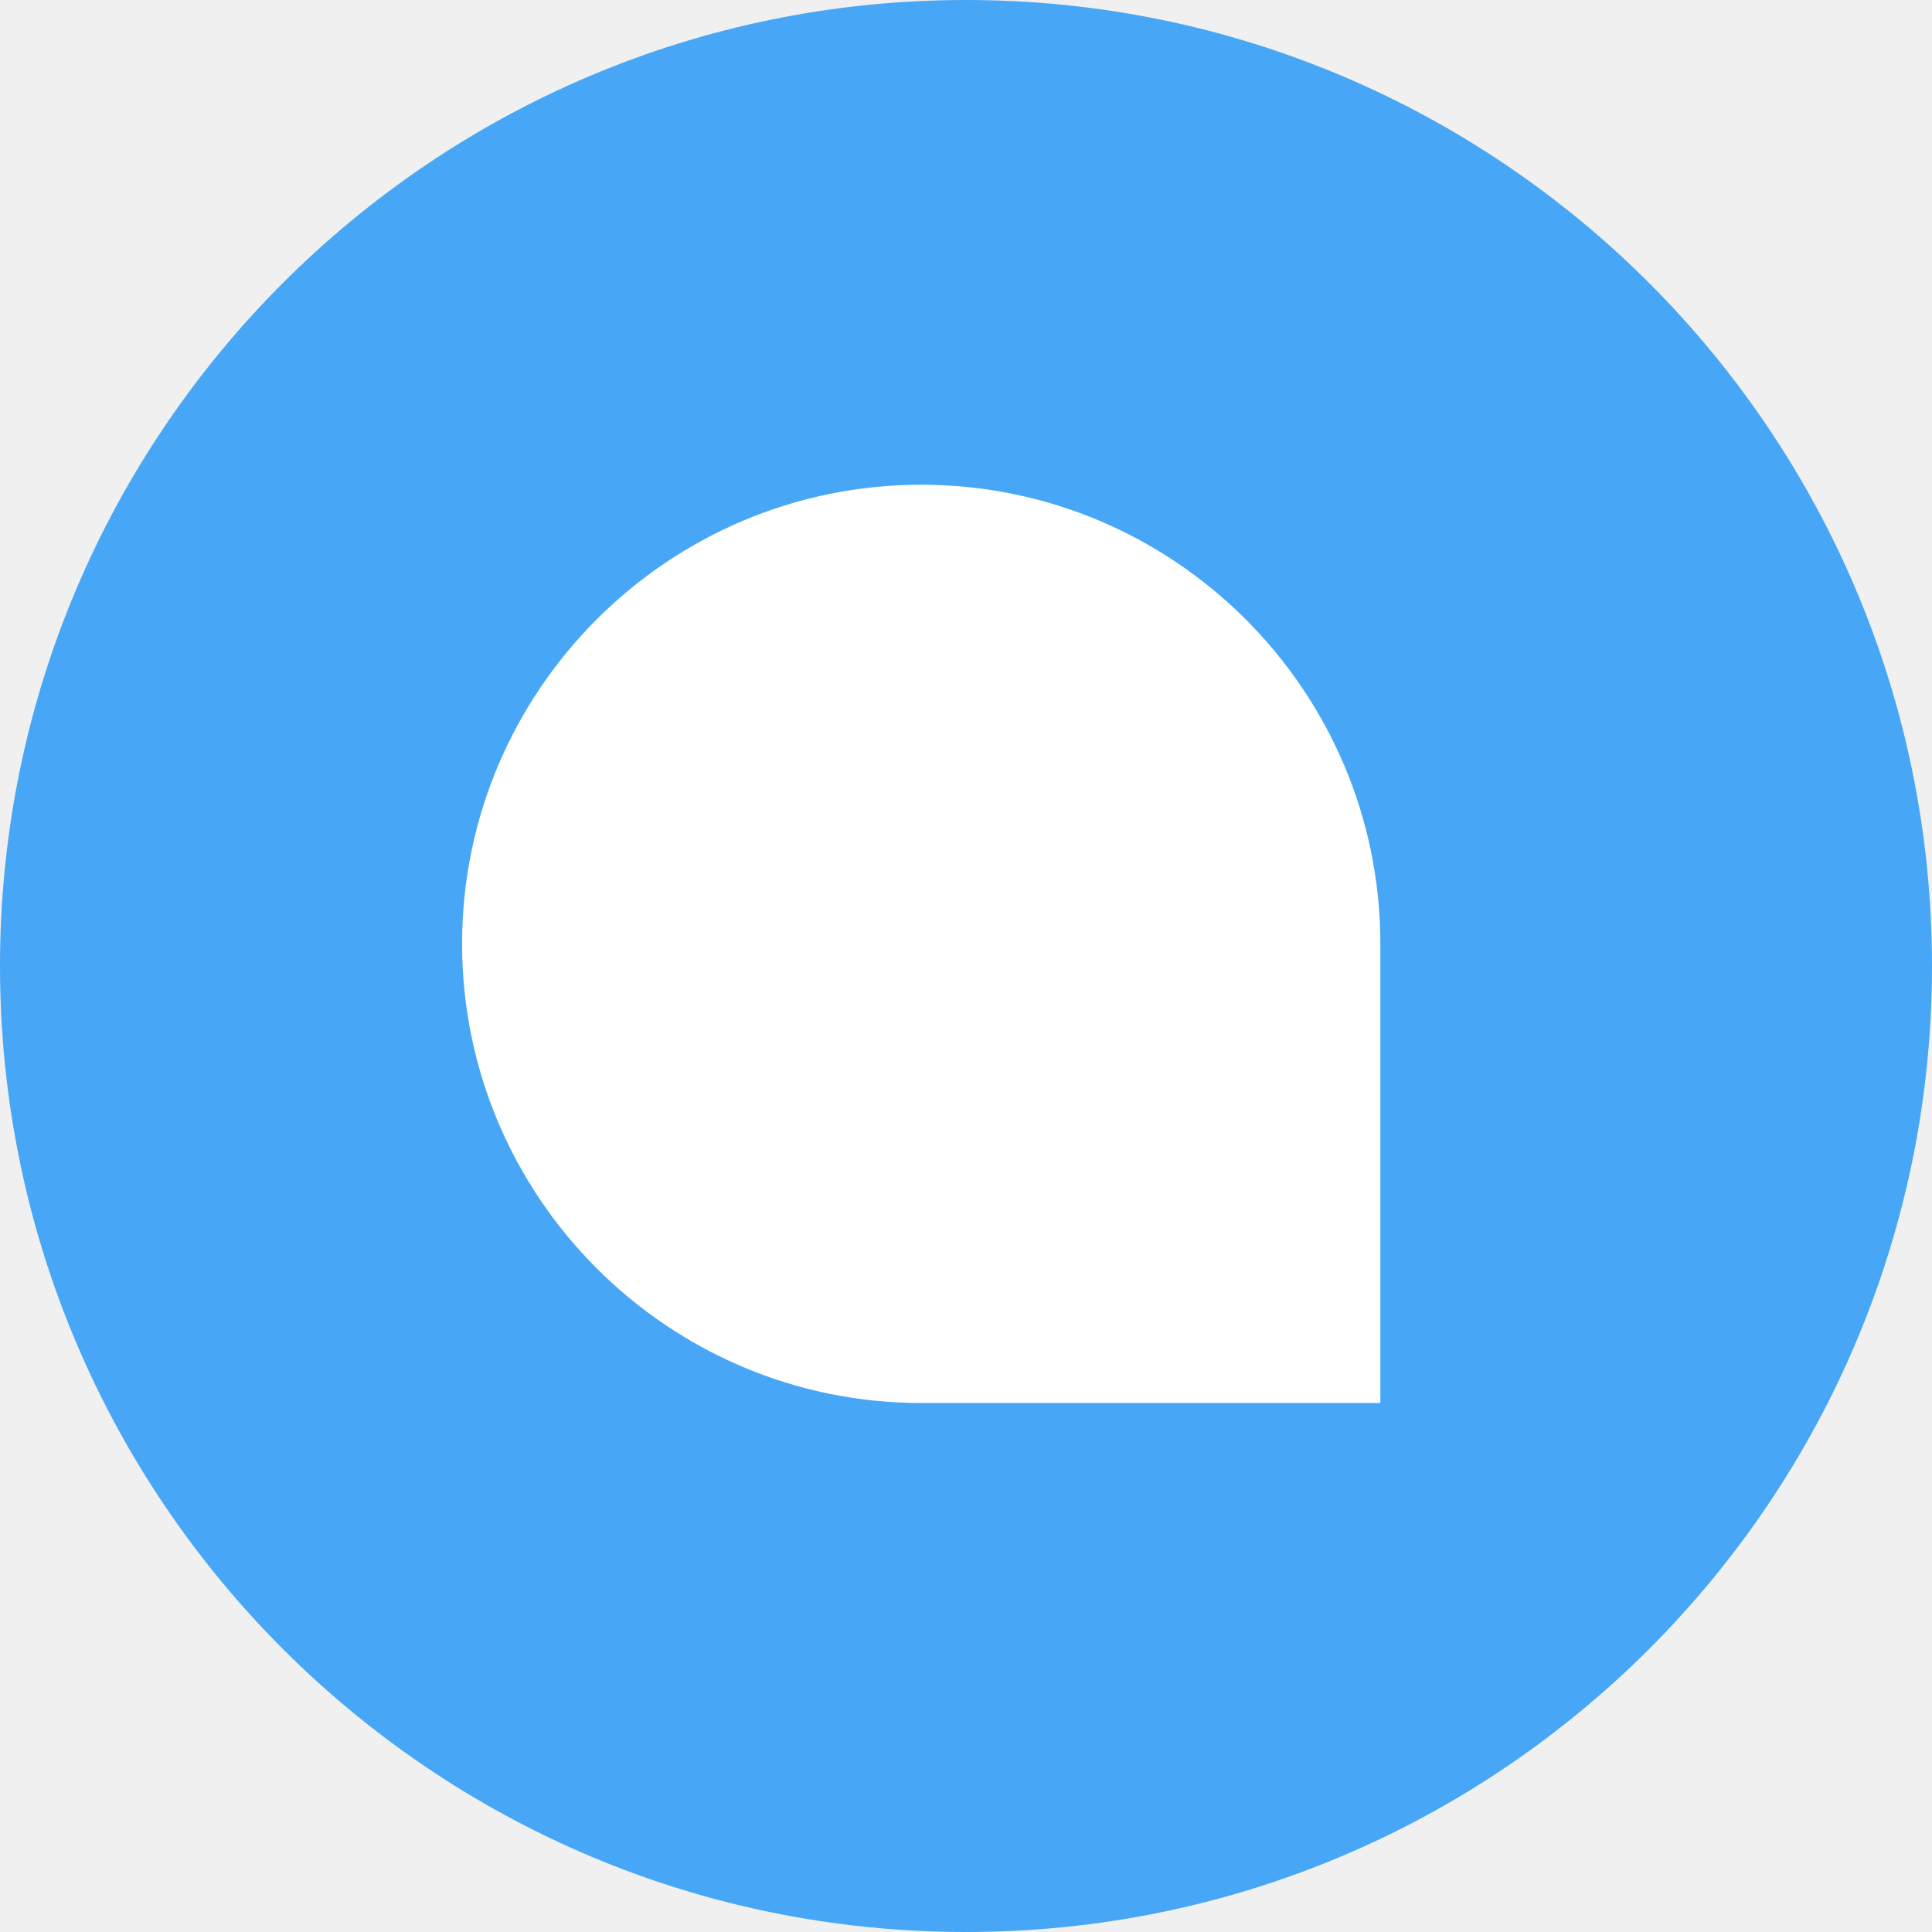
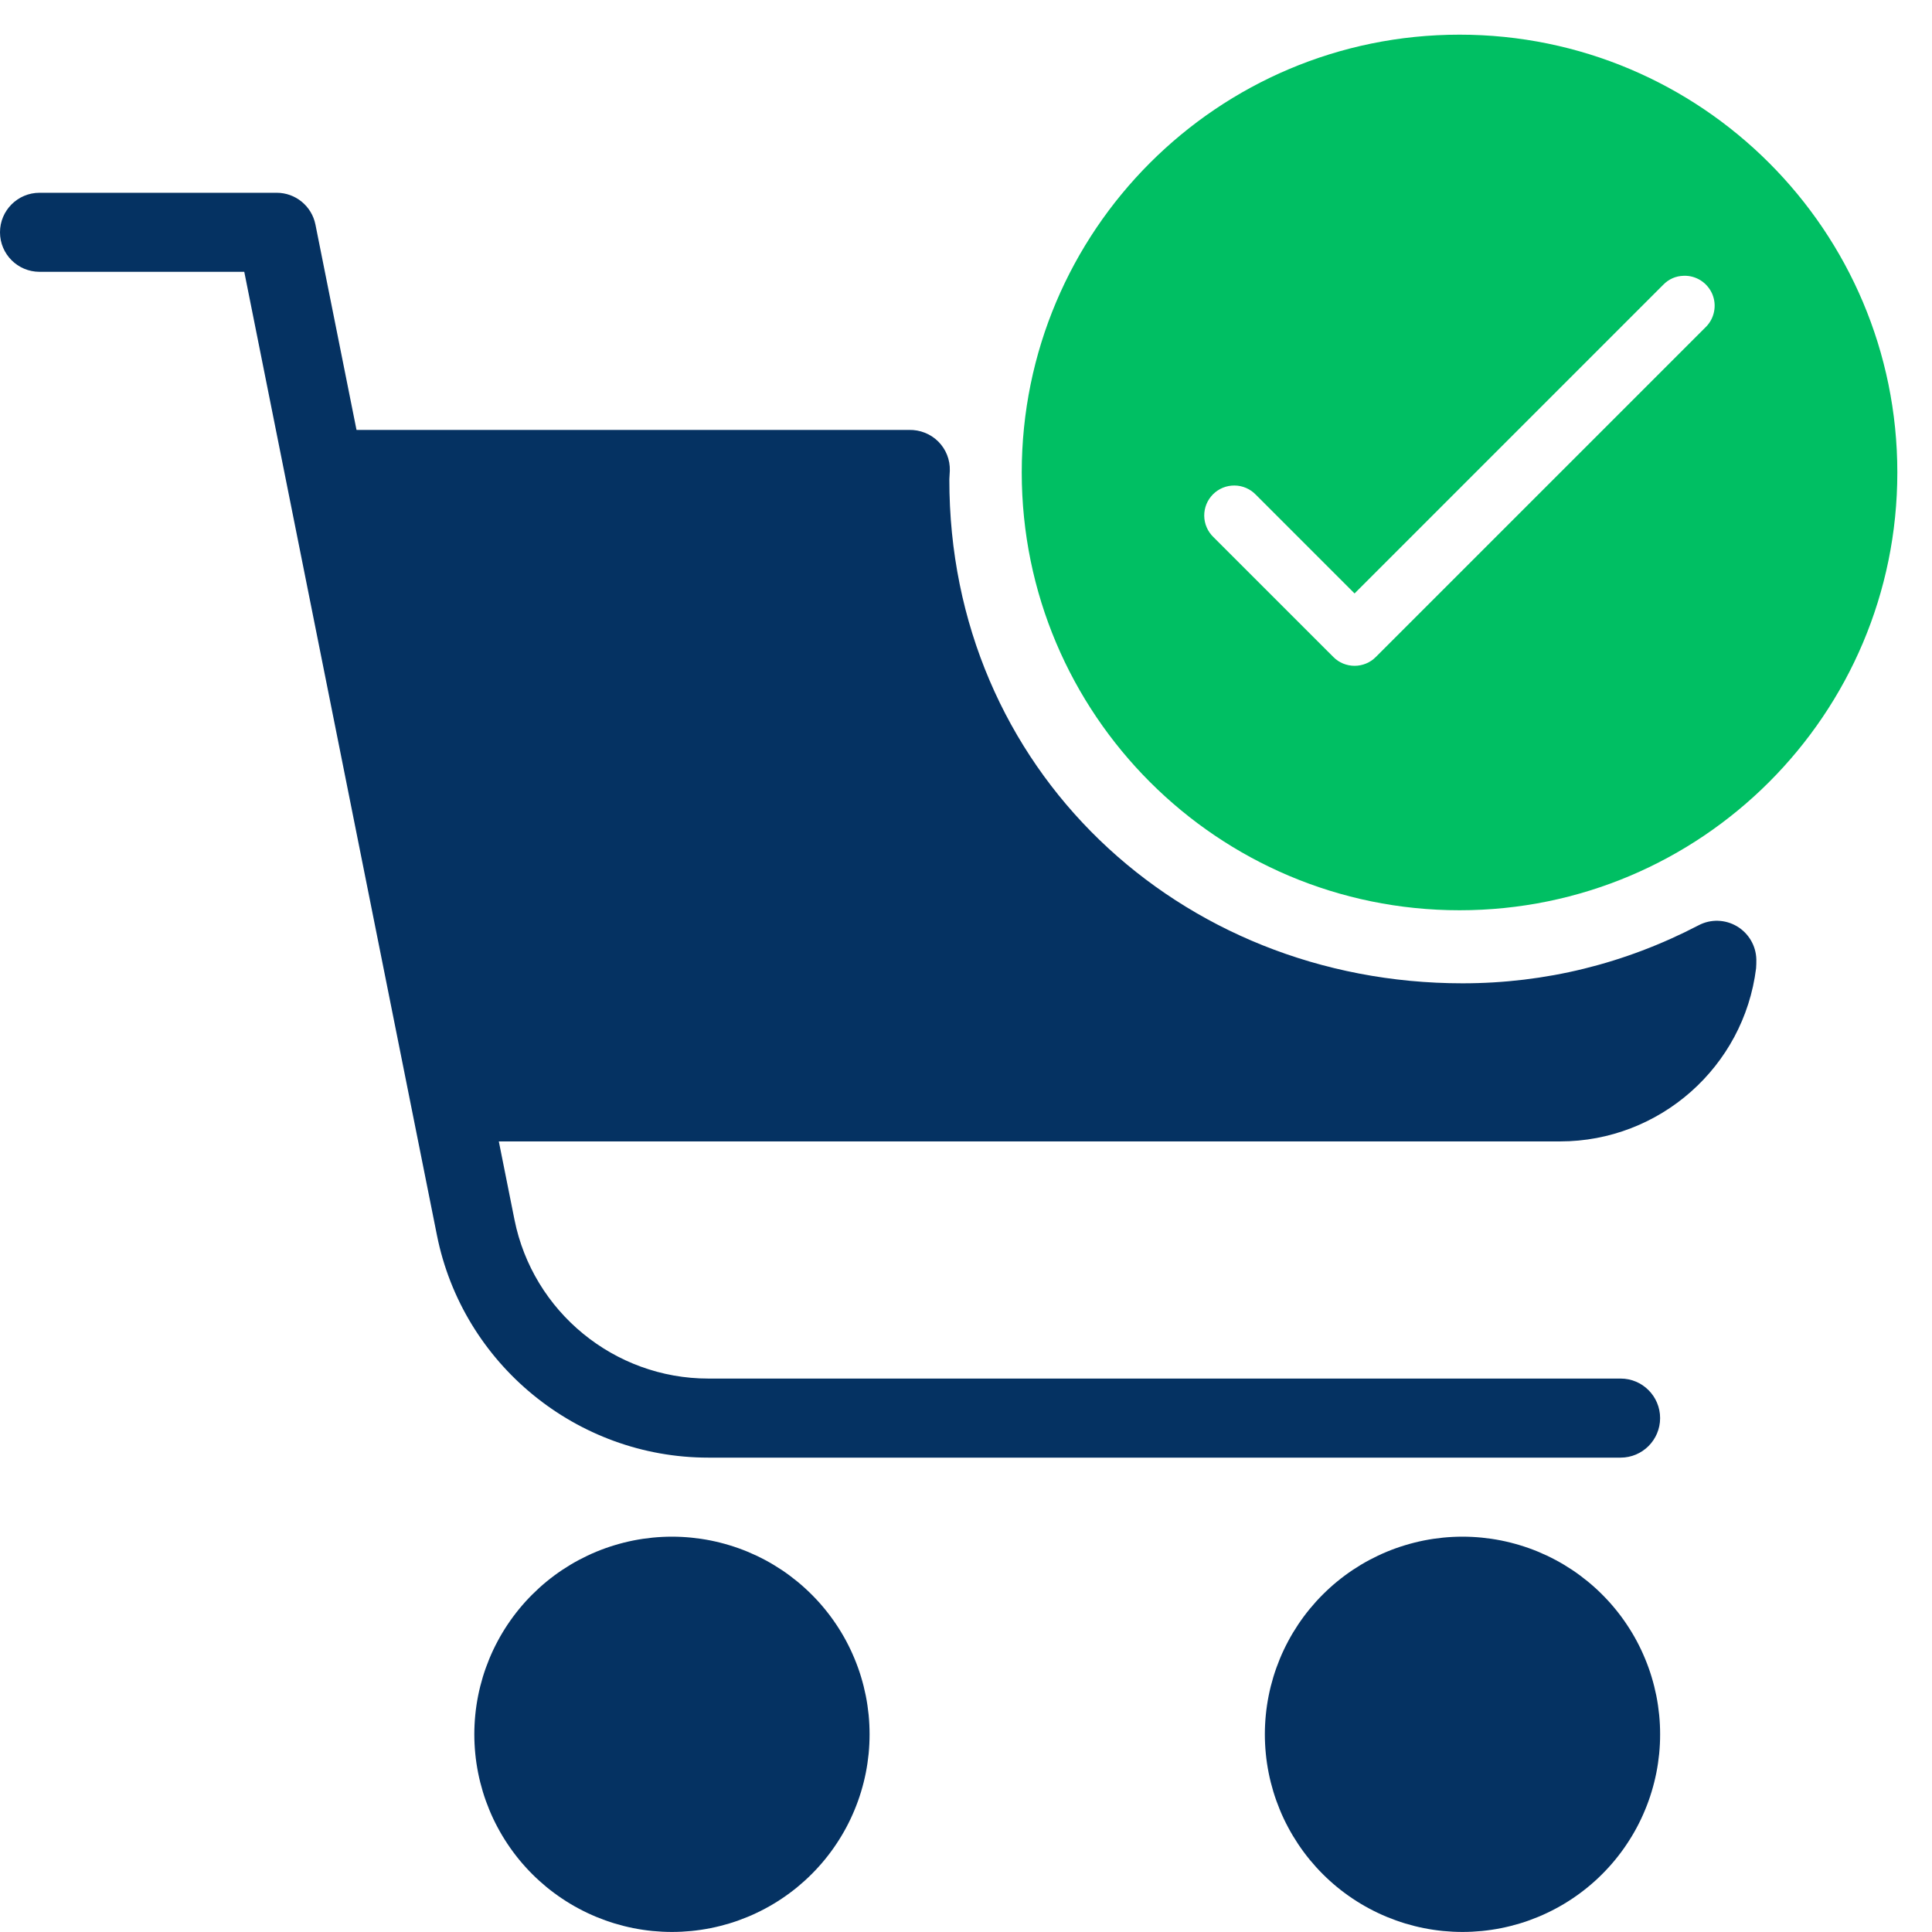
- <svg xmlns="http://www.w3.org/2000/svg" width="512px" height="512px" viewBox="0 0 512 512" version="1.1">
-   <g id="Logo" stroke="none" stroke-width="1" fill="none" fill-rule="evenodd">
-     <g id="woot-log" fill-rule="nonzero">
-       <circle id="Oval" fill="#47A7F6" cx="256" cy="256" r="256" />
-       <path d="M362.808,368.808 L244.123,368.808 C178.699,368.808 125.457,315.562 125.457,250.122 C125.457,184.703 178.699,131.457 244.124,131.457 C309.565,131.457 362.808,184.703 362.808,250.122 L362.808,368.808 Z" id="Fill-1" stroke="#FFFFFF" stroke-width="6" fill="#FFFFFF" />
+ <svg xmlns="http://www.w3.org/2000/svg" width="400" zoomAndPan="magnify" viewBox="0 0 300 300" height="400" preserveAspectRatio="xMidYMid meet" version="1.0">
+   <defs>
+     <clipPath id="539ab1e6db">
+       <path d="M 159 5.383 L 294.75 5.383 L 294.75 141 L 159 141 Z M 159 5.383 " clip-rule="nonzero" />
+     </clipPath>
+     <clipPath id="dfef1bce33">
+       <path d="M 153.273 0 L 300 0 L 300 146.727 L 153.273 146.727 Z M 153.273 0 " clip-rule="nonzero" />
+     </clipPath>
+     <clipPath id="2b450d315d">
+       <path d="M 226.637 0 C 186.117 0 153.273 32.848 153.273 73.363 C 153.273 113.883 186.117 146.727 226.637 146.727 C 267.152 146.727 300 113.883 300 73.363 C 300 32.848 267.152 0 226.637 0 Z M 226.637 0 " clip-rule="nonzero" />
+     </clipPath>
+     <clipPath id="35e389dfe8">
+       <path d="M 0.273 0 L 147 0 L 147 146.727 L 0.273 146.727 Z M 0.273 0 " clip-rule="nonzero" />
+     </clipPath>
+     <clipPath id="0c27605423">
+       <path d="M 73.637 0 C 33.117 0 0.273 32.848 0.273 73.363 C 0.273 113.883 33.117 146.727 73.637 146.727 C 114.152 146.727 147 113.883 147 73.363 C 147 32.848 114.152 0 73.637 0 Z M 73.637 0 " clip-rule="nonzero" />
+     </clipPath>
+     <clipPath id="277314f73c">
+       <rect x="0" width="147" y="0" height="147" />
+     </clipPath>
+     <clipPath id="6753217630">
+       <path d="M 158.656 5.383 L 294.617 5.383 L 294.617 141.344 L 158.656 141.344 Z M 158.656 5.383 " clip-rule="nonzero" />
+     </clipPath>
+     <clipPath id="d01ac51e4f">
+       <path d="M 226.637 5.383 C 189.09 5.383 158.656 35.82 158.656 73.363 C 158.656 110.91 189.09 141.344 226.637 141.344 C 264.18 141.344 294.617 110.91 294.617 73.363 C 294.617 35.82 264.18 5.383 226.637 5.383 Z M 226.637 5.383 " clip-rule="nonzero" />
+     </clipPath>
+     <clipPath id="0a187d812b">
+       <path d="M 0.656 0.383 L 136.617 0.383 L 136.617 136.344 L 0.656 136.344 Z M 0.656 0.383 " clip-rule="nonzero" />
+     </clipPath>
+     <clipPath id="093b5c0838">
+       <path d="M 68.637 0.383 C 31.09 0.383 0.656 30.82 0.656 68.363 C 0.656 105.91 31.09 136.344 68.637 136.344 C 106.18 136.344 136.617 105.91 136.617 68.363 C 136.617 30.82 106.18 0.383 68.637 0.383 Z M 68.637 0.383 " clip-rule="nonzero" />
+     </clipPath>
+     <clipPath id="8641d8651a">
+       <rect x="0" width="137" y="0" height="137" />
+     </clipPath>
+     <clipPath id="a31a275e99">
+       <path d="M 186.594 42.781 L 266.844 42.781 L 266.844 104 L 186.594 104 Z M 186.594 42.781 " clip-rule="nonzero" />
+     </clipPath>
+   </defs>
+   <rect x="-30" width="360" fill="#ffffff" y="-30" height="360" fill-opacity="1" />
+   <path fill="#053262" d="M 257.781 269.305 C 257.785 270.309 257.734 271.312 257.637 272.312 C 257.535 273.312 257.391 274.305 257.195 275.289 C 256.996 276.277 256.754 277.25 256.461 278.211 C 256.172 279.176 255.832 280.117 255.445 281.047 C 255.062 281.977 254.633 282.883 254.16 283.77 C 253.688 284.656 253.168 285.516 252.609 286.352 C 252.055 287.188 251.453 287.996 250.816 288.773 C 250.18 289.551 249.504 290.293 248.793 291.004 C 248.086 291.715 247.34 292.387 246.562 293.027 C 245.785 293.664 244.98 294.262 244.145 294.82 C 243.309 295.379 242.449 295.895 241.562 296.367 C 240.676 296.844 239.766 297.27 238.84 297.656 C 237.91 298.039 236.965 298.379 236.004 298.672 C 235.043 298.961 234.066 299.207 233.082 299.402 C 232.098 299.598 231.102 299.746 230.102 299.844 C 229.102 299.941 228.102 299.992 227.094 299.992 C 226.09 299.992 225.086 299.941 224.086 299.844 C 223.086 299.746 222.094 299.598 221.109 299.402 C 220.121 299.207 219.148 298.961 218.188 298.672 C 217.223 298.379 216.281 298.039 215.352 297.656 C 214.422 297.27 213.516 296.844 212.629 296.367 C 211.742 295.895 210.879 295.379 210.047 294.82 C 209.211 294.262 208.402 293.664 207.625 293.027 C 206.848 292.387 206.105 291.715 205.395 291.004 C 204.684 290.293 204.012 289.551 203.371 288.773 C 202.734 287.996 202.137 287.188 201.578 286.352 C 201.02 285.516 200.504 284.656 200.031 283.77 C 199.555 282.883 199.125 281.977 198.742 281.047 C 198.359 280.117 198.02 279.176 197.727 278.211 C 197.438 277.25 197.191 276.277 196.996 275.289 C 196.801 274.305 196.652 273.312 196.555 272.312 C 196.457 271.312 196.406 270.309 196.406 269.305 C 196.406 268.297 196.457 267.297 196.555 266.297 C 196.652 265.297 196.801 264.301 196.996 263.316 C 197.191 262.332 197.438 261.355 197.727 260.395 C 198.02 259.434 198.359 258.488 198.742 257.559 C 199.125 256.633 199.555 255.723 200.031 254.836 C 200.504 253.949 201.02 253.09 201.578 252.254 C 202.137 251.418 202.734 250.613 203.371 249.836 C 204.012 249.059 204.684 248.312 205.395 247.605 C 206.105 246.895 206.848 246.219 207.625 245.582 C 208.402 244.945 209.211 244.344 210.047 243.785 C 210.879 243.23 211.742 242.711 212.629 242.238 C 213.516 241.766 214.422 241.336 215.352 240.949 C 216.281 240.566 217.223 240.227 218.188 239.938 C 219.148 239.645 220.121 239.402 221.109 239.203 C 222.094 239.008 223.086 238.863 224.086 238.762 C 225.086 238.664 226.09 238.613 227.094 238.613 C 228.102 238.613 229.102 238.664 230.102 238.762 C 231.102 238.863 232.098 239.008 233.082 239.203 C 234.066 239.402 235.043 239.645 236.004 239.938 C 236.965 240.227 237.91 240.566 238.84 240.949 C 239.766 241.336 240.676 241.766 241.562 242.238 C 242.449 242.711 243.309 243.23 244.145 243.785 C 244.98 244.344 245.785 244.945 246.562 245.582 C 247.34 246.219 248.086 246.895 248.793 247.605 C 249.504 248.312 250.18 249.059 250.816 249.836 C 251.453 250.613 252.055 251.418 252.609 252.254 C 253.168 253.09 253.688 253.949 254.16 254.836 C 254.633 255.723 255.062 256.633 255.445 257.559 C 255.832 258.488 256.172 259.434 256.461 260.395 C 256.754 261.355 256.996 262.332 257.195 263.316 C 257.391 264.301 257.535 265.297 257.637 266.297 C 257.734 267.297 257.785 268.297 257.781 269.305 Z M 257.781 269.305 " fill-opacity="1" fill-rule="nonzero" />
+   <path fill="#053262" d="M 135.027 269.305 C 135.027 270.309 134.98 271.312 134.883 272.312 C 134.781 273.312 134.637 274.305 134.441 275.289 C 134.242 276.277 134 277.25 133.707 278.211 C 133.418 279.176 133.078 280.117 132.691 281.047 C 132.309 281.977 131.879 282.883 131.406 283.77 C 130.934 284.656 130.414 285.516 129.855 286.352 C 129.301 287.188 128.699 287.996 128.062 288.773 C 127.426 289.551 126.75 290.293 126.039 291.004 C 125.332 291.715 124.586 292.387 123.809 293.027 C 123.031 293.664 122.227 294.262 121.391 294.82 C 120.555 295.379 119.695 295.895 118.809 296.367 C 117.922 296.844 117.012 297.27 116.086 297.656 C 115.156 298.039 114.211 298.379 113.25 298.672 C 112.289 298.961 111.312 299.207 110.328 299.402 C 109.344 299.598 108.348 299.746 107.348 299.844 C 106.348 299.941 105.348 299.992 104.34 299.992 C 103.336 299.992 102.332 299.941 101.332 299.844 C 100.332 299.746 99.34 299.598 98.355 299.402 C 97.367 299.207 96.395 298.961 95.434 298.672 C 94.469 298.379 93.527 298.039 92.598 297.656 C 91.668 297.27 90.762 296.844 89.875 296.367 C 88.988 295.895 88.125 295.379 87.293 294.82 C 86.457 294.262 85.648 293.664 84.871 293.027 C 84.094 292.387 83.352 291.715 82.641 291.004 C 81.93 290.293 81.258 289.551 80.617 288.773 C 79.98 287.996 79.383 287.188 78.824 286.352 C 78.266 285.516 77.75 284.656 77.277 283.77 C 76.801 282.883 76.371 281.977 75.988 281.047 C 75.605 280.117 75.266 279.176 74.973 278.211 C 74.684 277.25 74.438 276.277 74.242 275.289 C 74.047 274.305 73.898 273.312 73.801 272.312 C 73.703 271.312 73.652 270.309 73.652 269.305 C 73.652 268.297 73.703 267.297 73.801 266.297 C 73.898 265.297 74.047 264.301 74.242 263.316 C 74.438 262.332 74.684 261.355 74.973 260.395 C 75.266 259.434 75.605 258.488 75.988 257.559 C 76.371 256.633 76.801 255.723 77.277 254.836 C 77.75 253.949 78.266 253.09 78.824 252.254 C 79.383 251.418 79.98 250.613 80.617 249.836 C 81.258 249.059 81.93 248.312 82.641 247.605 C 83.352 246.895 84.094 246.219 84.871 245.582 C 85.648 244.945 86.457 244.344 87.293 243.785 C 88.125 243.23 88.988 242.711 89.875 242.238 C 90.762 241.766 91.668 241.336 92.598 240.949 C 93.527 240.566 94.469 240.227 95.434 239.938 C 96.395 239.645 97.367 239.402 98.355 239.203 C 99.34 239.008 100.332 238.863 101.332 238.762 C 102.332 238.664 103.336 238.613 104.34 238.613 C 105.348 238.613 106.348 238.664 107.348 238.762 C 108.348 238.863 109.344 239.008 110.328 239.203 C 111.312 239.402 112.289 239.645 113.25 239.938 C 114.211 240.227 115.156 240.566 116.086 240.949 C 117.012 241.336 117.922 241.766 118.809 242.238 C 119.695 242.711 120.555 243.23 121.391 243.785 C 122.227 244.344 123.031 244.945 123.809 245.582 C 124.586 246.219 125.332 246.895 126.039 247.605 C 126.75 248.312 127.426 249.059 128.062 249.836 C 128.699 250.613 129.301 251.418 129.855 252.254 C 130.414 253.09 130.934 253.949 131.406 254.836 C 131.879 255.723 132.309 256.633 132.691 257.559 C 133.078 258.488 133.418 259.434 133.707 260.395 C 134 261.355 134.242 262.332 134.441 263.316 C 134.637 264.301 134.781 265.297 134.883 266.297 C 134.98 267.297 135.027 268.297 135.027 269.305 Z M 135.027 269.305 " fill-opacity="1" fill-rule="nonzero" />
+   <path fill="#053262" d="M 251.645 226.34 L 109.977 226.34 C 89.562 226.34 71.848 211.816 67.848 191.809 L 37.93 42.207 L 6.137 42.207 C 2.75 42.207 0 39.461 0 36.07 C 0 32.684 2.75 29.934 6.137 29.934 L 42.965 29.934 C 45.887 29.934 48.402 31.996 48.98 34.867 L 79.887 189.391 C 82.75 203.691 95.391 214.062 109.977 214.062 L 251.645 214.062 C 255.035 214.062 257.781 216.812 257.781 220.203 C 257.781 223.59 255.035 226.34 251.645 226.34 Z M 251.645 226.34 " fill-opacity="1" fill-rule="nonzero" />
+   <path fill="#053262" d="M 269.715 143.836 C 267.887 142.758 265.641 142.684 263.762 143.676 C 252.285 149.656 239.945 152.688 227.094 152.688 C 183.102 152.688 147.355 119.422 147.414 74.418 C 147.414 74.332 147.477 73.156 147.488 73.082 C 147.539 71.387 146.887 69.754 145.695 68.562 C 144.492 67.359 142.836 66.723 141.168 66.758 L 55.055 66.758 C 53.262 66.809 51.582 67.656 50.465 69.055 C 49.336 70.441 48.867 72.258 49.211 74.027 L 67.625 172.23 C 68.164 175.141 70.695 177.238 73.652 177.238 L 242.242 177.238 C 257.684 177.238 270.781 165.688 272.684 150.355 C 272.723 150.047 272.723 149.273 272.723 148.969 C 272.672 146.855 271.531 144.918 269.715 143.836 Z M 269.715 143.836 " fill-opacity="1" fill-rule="nonzero" />
+   <g clip-path="url(#539ab1e6db)">
+     <path fill="#053262" d="M 227.094 5.383 C 189.863 5.383 159.578 35.668 159.578 72.898 C 159.578 110.129 189.863 140.41 227.094 140.41 C 264.324 140.41 294.609 110.129 294.609 72.898 C 294.609 35.668 264.324 5.383 227.094 5.383 Z M 268.266 52.691 L 219.164 101.793 C 217.961 102.984 216.391 103.586 214.82 103.586 C 213.25 103.586 211.676 102.984 210.473 101.793 L 185.922 77.242 C 183.531 74.848 183.531 70.957 185.922 68.562 C 188.316 66.172 192.207 66.172 194.602 68.562 L 214.82 88.77 L 259.574 44.012 C 261.969 41.621 265.859 41.621 268.254 44.012 C 270.648 46.406 270.66 50.285 268.266 52.691 Z M 268.266 52.691 " fill-opacity="1" fill-rule="nonzero" />
+   </g>
+   <g clip-path="url(#dfef1bce33)">
+     <g clip-path="url(#2b450d315d)">
+       <g transform="matrix(1, 0, 0, 1, 153, 0)">
+         <g clip-path="url(#277314f73c)">
+           <g clip-path="url(#35e389dfe8)">
+             <g clip-path="url(#0c27605423)">
+               <path fill="#ffffff" d="M 0.273 0 L 147 0 L 147 146.727 L 0.273 146.727 Z M 0.273 0 " fill-opacity="1" fill-rule="nonzero" />
+             </g>
+           </g>
+         </g>
+       </g>
    </g>
  </g>
+   <g clip-path="url(#6753217630)">
+     <g clip-path="url(#d01ac51e4f)">
+       <g transform="matrix(1, 0, 0, 1, 158, 5)">
+         <g clip-path="url(#8641d8651a)">
+           <g clip-path="url(#0a187d812b)">
+             <g clip-path="url(#093b5c0838)">
+               <path fill="#00bf63" d="M 0.656 0.383 L 136.617 0.383 L 136.617 136.344 L 0.656 136.344 Z M 0.656 0.383 " fill-opacity="1" fill-rule="nonzero" />
+             </g>
+           </g>
+         </g>
+       </g>
+     </g>
+   </g>
+   <g clip-path="url(#a31a275e99)">
+     <path fill="#ffffff" d="M 261.457 42.824 C 260.199 42.859 259.133 43.328 258.254 44.23 L 210.336 92.152 L 195.008 76.82 C 194.793 76.598 194.559 76.398 194.305 76.219 C 194.051 76.043 193.781 75.895 193.496 75.77 C 193.211 75.648 192.918 75.555 192.613 75.488 C 192.312 75.426 192.004 75.391 191.695 75.391 C 191.387 75.387 191.078 75.414 190.773 75.473 C 190.469 75.531 190.176 75.617 189.887 75.734 C 189.602 75.852 189.328 75.996 189.07 76.168 C 188.812 76.34 188.574 76.535 188.355 76.754 C 188.137 76.973 187.941 77.211 187.77 77.469 C 187.598 77.727 187.453 78 187.336 78.285 C 187.219 78.57 187.133 78.867 187.074 79.172 C 187.016 79.477 186.988 79.781 186.992 80.094 C 186.996 80.402 187.027 80.707 187.094 81.012 C 187.156 81.312 187.25 81.609 187.375 81.891 C 187.496 82.176 187.648 82.445 187.824 82.699 C 188 82.953 188.199 83.188 188.422 83.402 L 207.047 102.023 C 207.262 102.242 207.496 102.434 207.75 102.605 C 208.004 102.773 208.273 102.918 208.555 103.035 C 208.84 103.152 209.129 103.238 209.43 103.297 C 209.73 103.359 210.031 103.387 210.336 103.387 C 210.641 103.387 210.945 103.359 211.246 103.297 C 211.543 103.238 211.836 103.152 212.117 103.035 C 212.402 102.918 212.668 102.773 212.922 102.605 C 213.176 102.434 213.414 102.242 213.629 102.023 L 264.84 50.816 C 265.176 50.488 265.457 50.117 265.68 49.707 C 265.906 49.297 266.062 48.859 266.156 48.398 C 266.25 47.941 266.273 47.477 266.227 47.008 C 266.18 46.543 266.062 46.094 265.883 45.66 C 265.699 45.23 265.457 44.836 265.152 44.477 C 264.852 44.117 264.504 43.812 264.109 43.559 C 263.715 43.305 263.289 43.113 262.836 42.988 C 262.387 42.863 261.926 42.809 261.457 42.824 Z M 261.457 42.824 " fill-opacity="1" fill-rule="nonzero" />
+   </g>
</svg>
